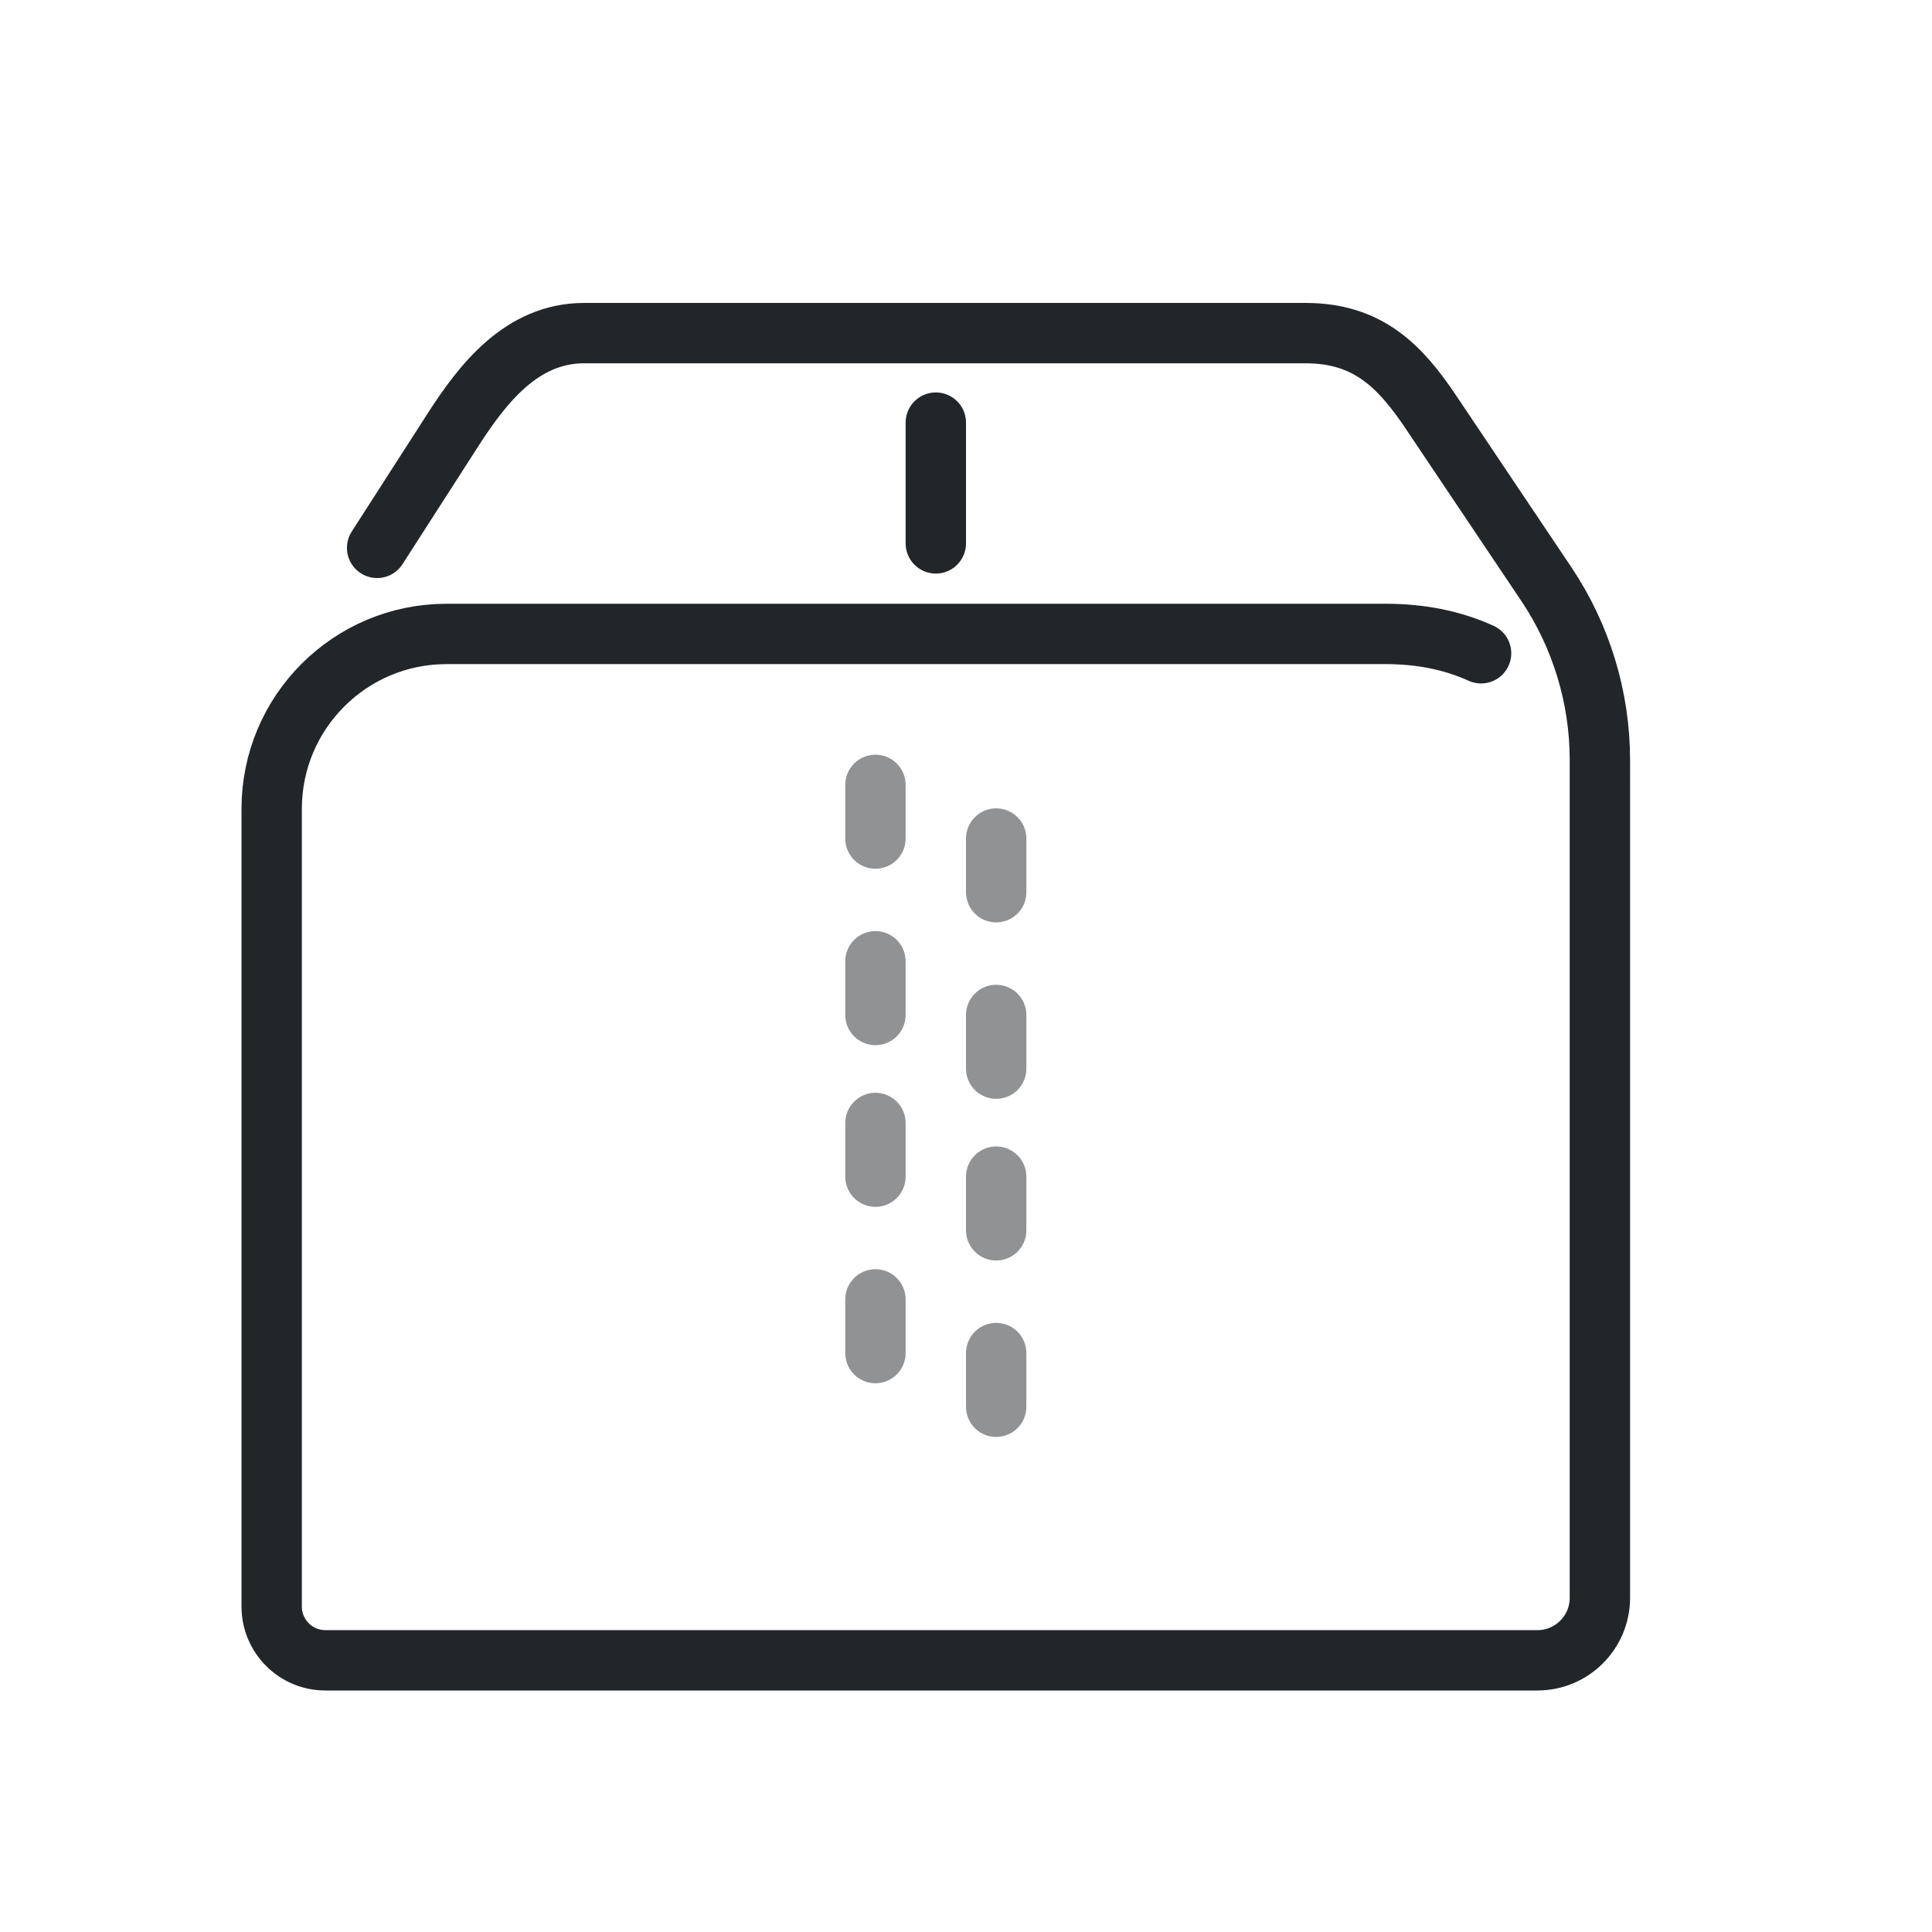
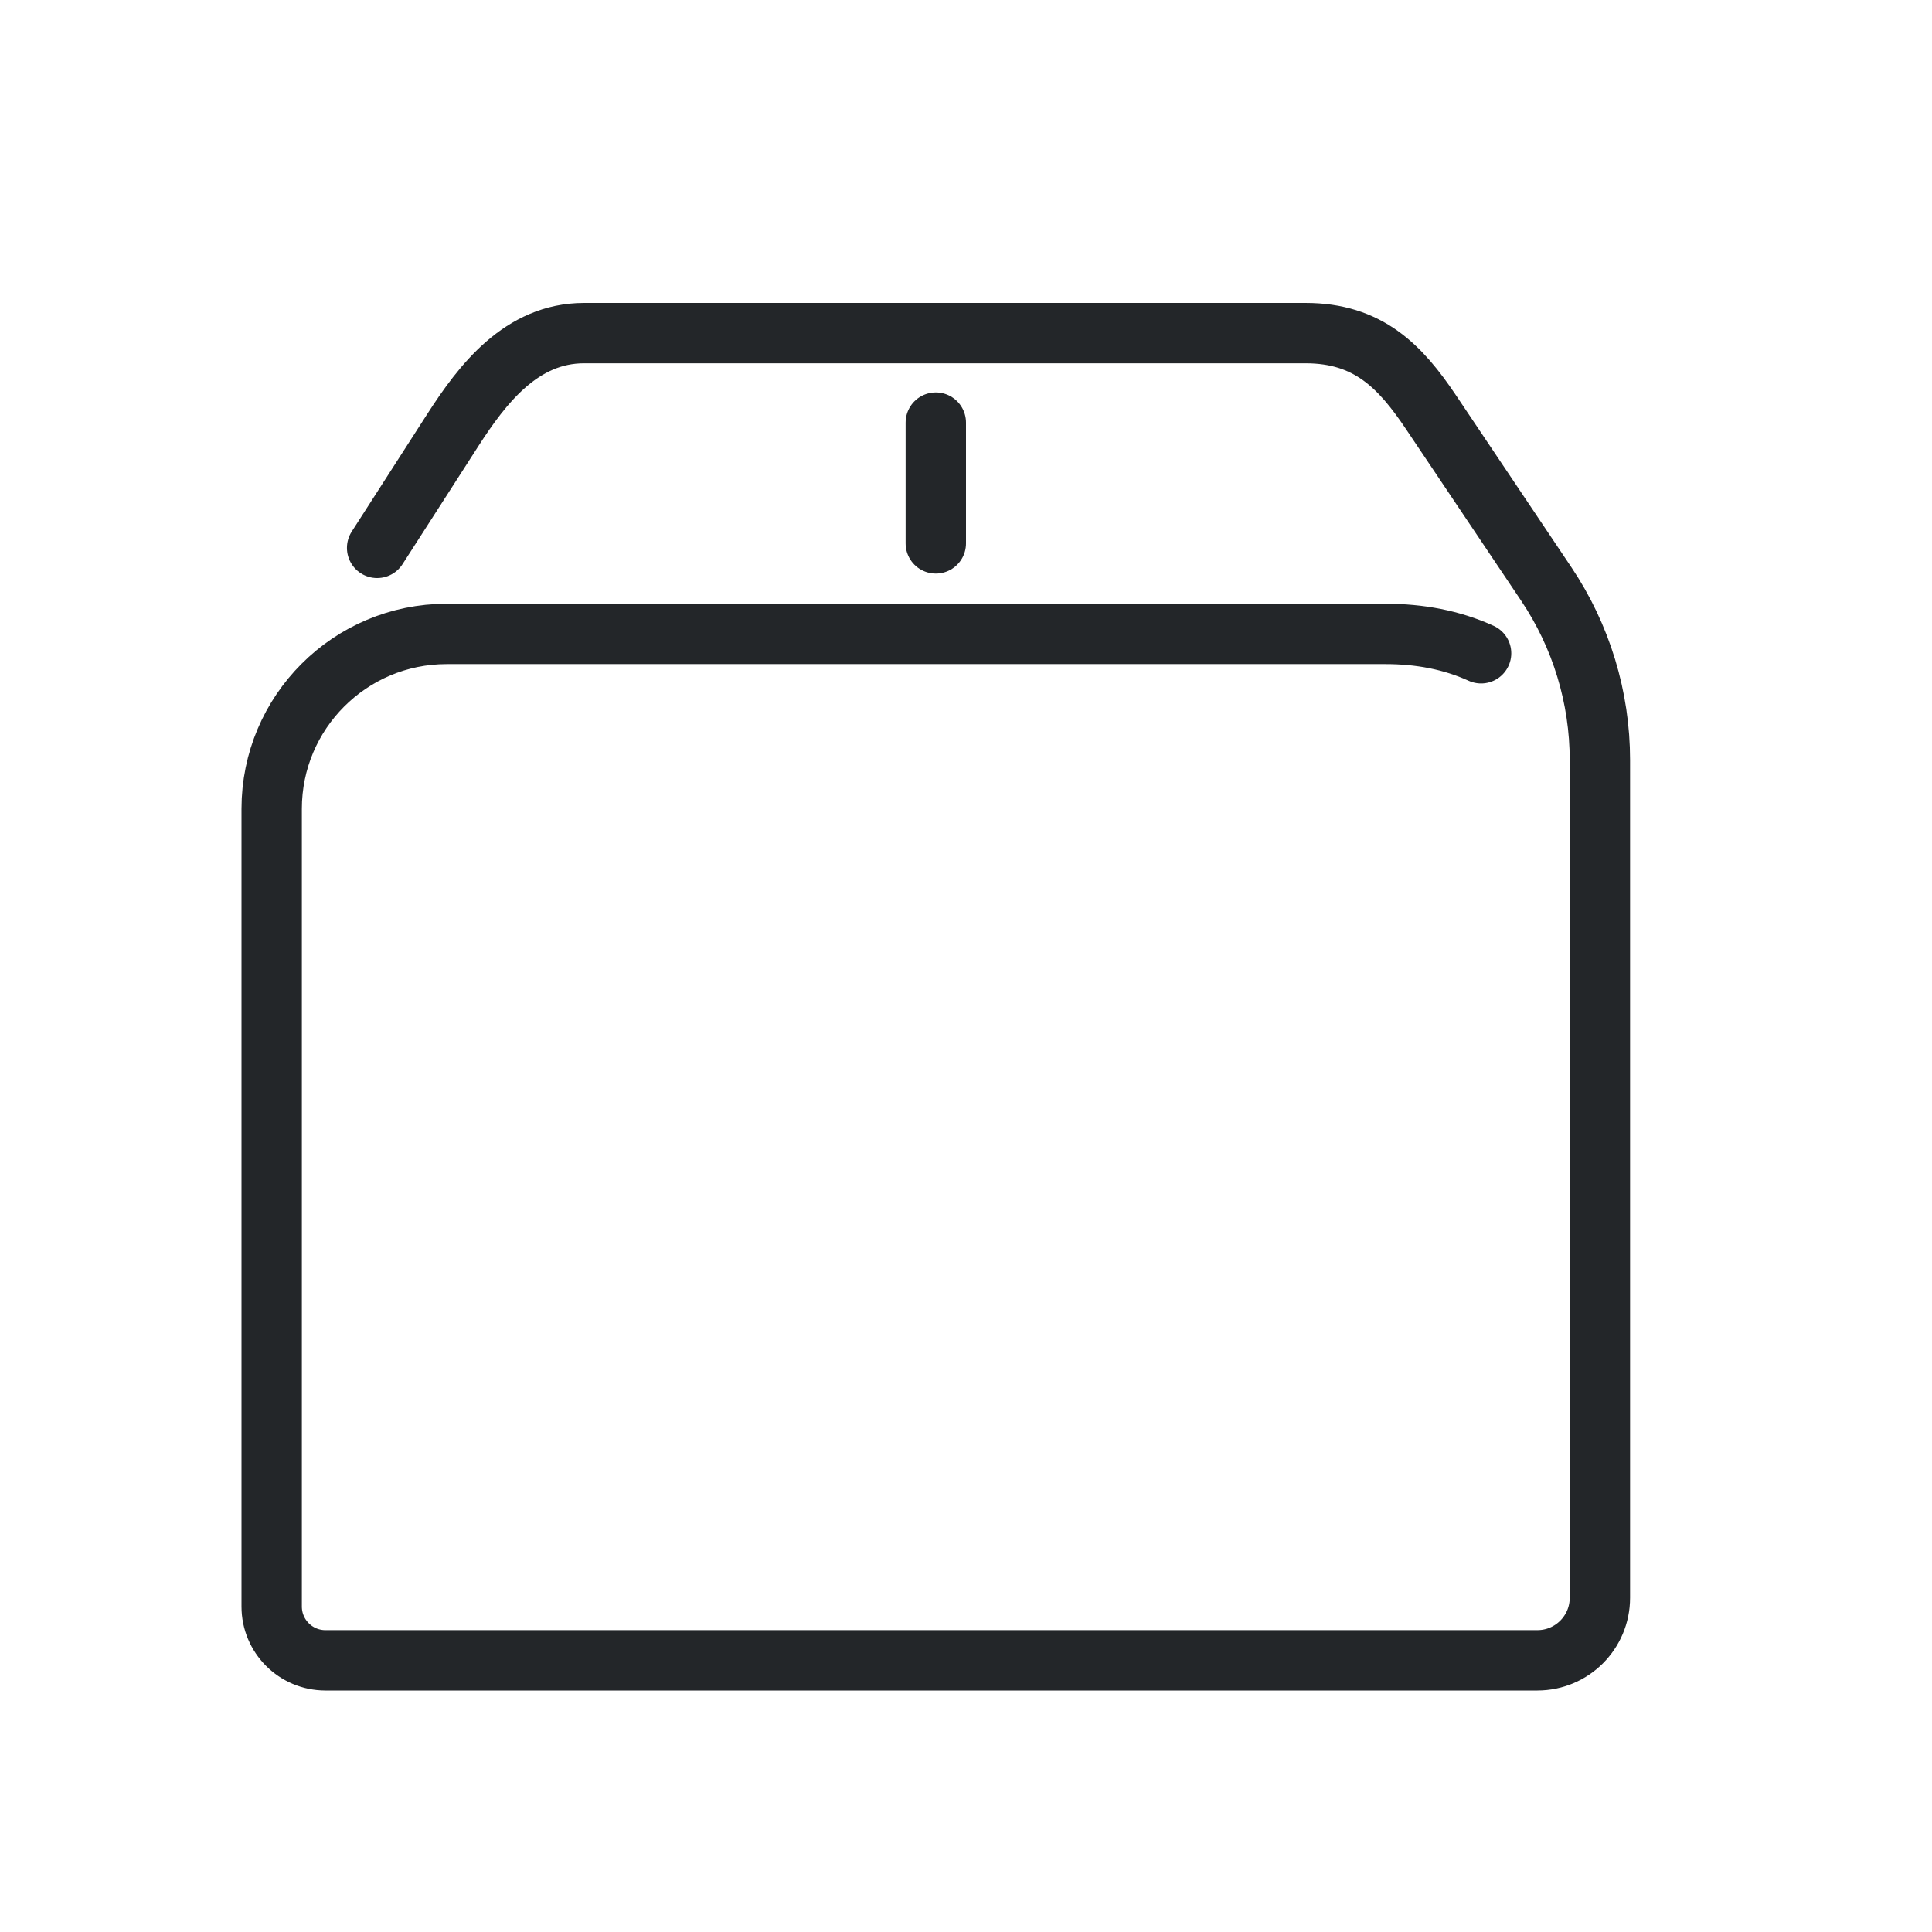
<svg xmlns="http://www.w3.org/2000/svg" width="32" height="32" viewBox="0 0 32 32" version="1.1" xml:space="preserve" id="svg6">
  <defs id="defs1">
    <style id="current-color-scheme" type="text/css">
     .ColorScheme-Text { color:#232629; }
     .ColorScheme-Highlight { color:#3daee9; }
   </style>
  </defs>
  <path transform="matrix(0.64706,0,0,0.64706,5.6471,-3.2941)" d="m 0.926,19.115 1.937,-3.014 c 0.761,-1.184 1.761,-2.483 3.36,-2.483 h 18.47 c 1.6,0 2.421,0.85 3.206,2.019 l 2.954,4.402 c 0.895,1.334 1.373,2.904 1.373,4.51 l -1.12e-4,21.441 A 1.6,1.6 135 0 1 30.627,47.591 l -31.024,10e-5 m 0,0 c -0.76,0 -1.376,-0.616 -1.376,-1.376 v -20.42 c 0,-2.473 2.004,-4.477 4.477,-4.477 h 24.043 c 0.861,0 1.682,0.151 2.438,0.495" style="fill:none;stroke-width:1.545;stroke-linecap:round;stroke-linejoin:round;stroke-dashoffset:0.5;paint-order:markers fill stroke" stroke="currentColor" class="ColorScheme-Text" id="path1" />
  <path d="m15.5 7v2" style="fill:none;paint-order:markers fill stroke;stroke-dashoffset:.5;stroke-linecap:round;stroke-linejoin:round" stroke="currentColor" class="ColorScheme-Text" id="path2" />
-   <path style="opacity:0.5;fill:none;stroke-width:1;stroke-linecap:round;stroke-linejoin:round;stroke-dashoffset:0.5;paint-order:markers fill stroke" d="m 14.5,13 v 0.889" id="path6" class="ColorScheme-Text" stroke="currentColor" />
-   <path style="opacity:0.5;fill:none;stroke-width:1;stroke-linecap:round;stroke-linejoin:round;stroke-dashoffset:0.5;paint-order:markers fill stroke" d="m 16.5,13.889 v 0.889" id="path7" class="ColorScheme-Text" stroke="currentColor" />
-   <path style="opacity:0.5;fill:none;stroke-width:1;stroke-linecap:round;stroke-linejoin:round;stroke-dashoffset:0.5;paint-order:markers fill stroke" d="m 14.5,15.922 v 0.889" id="path8" class="ColorScheme-Text" stroke="currentColor" />
-   <path style="opacity:0.5;fill:none;stroke-width:1;stroke-linecap:round;stroke-linejoin:round;stroke-dashoffset:0.5;paint-order:markers fill stroke" d="M 16.5,16.811 V 17.7" id="path9" class="ColorScheme-Text" stroke="currentColor" />
-   <path style="opacity:0.5;fill:none;stroke-width:1;stroke-linecap:round;stroke-linejoin:round;stroke-dashoffset:0.5;paint-order:markers fill stroke" d="m 14.5,18.6 v 0.889" id="path10" class="ColorScheme-Text" stroke="currentColor" />
-   <path style="opacity:0.5;fill:none;stroke-width:1;stroke-linecap:round;stroke-linejoin:round;stroke-dashoffset:0.5;paint-order:markers fill stroke" d="m 16.5,19.489 v 0.889" id="path11" class="ColorScheme-Text" stroke="currentColor" />
-   <path style="opacity:0.5;fill:none;stroke-width:1;stroke-linecap:round;stroke-linejoin:round;stroke-dashoffset:0.5;paint-order:markers fill stroke" d="m 14.5,21.522 v 0.889" id="path12" class="ColorScheme-Text" stroke="currentColor" />
-   <path style="opacity:0.5;fill:none;stroke-width:1;stroke-linecap:round;stroke-linejoin:round;stroke-dashoffset:0.5;paint-order:markers fill stroke" d="M 16.5,22.411 V 23.3" id="path13" class="ColorScheme-Text" stroke="currentColor" />
</svg>
